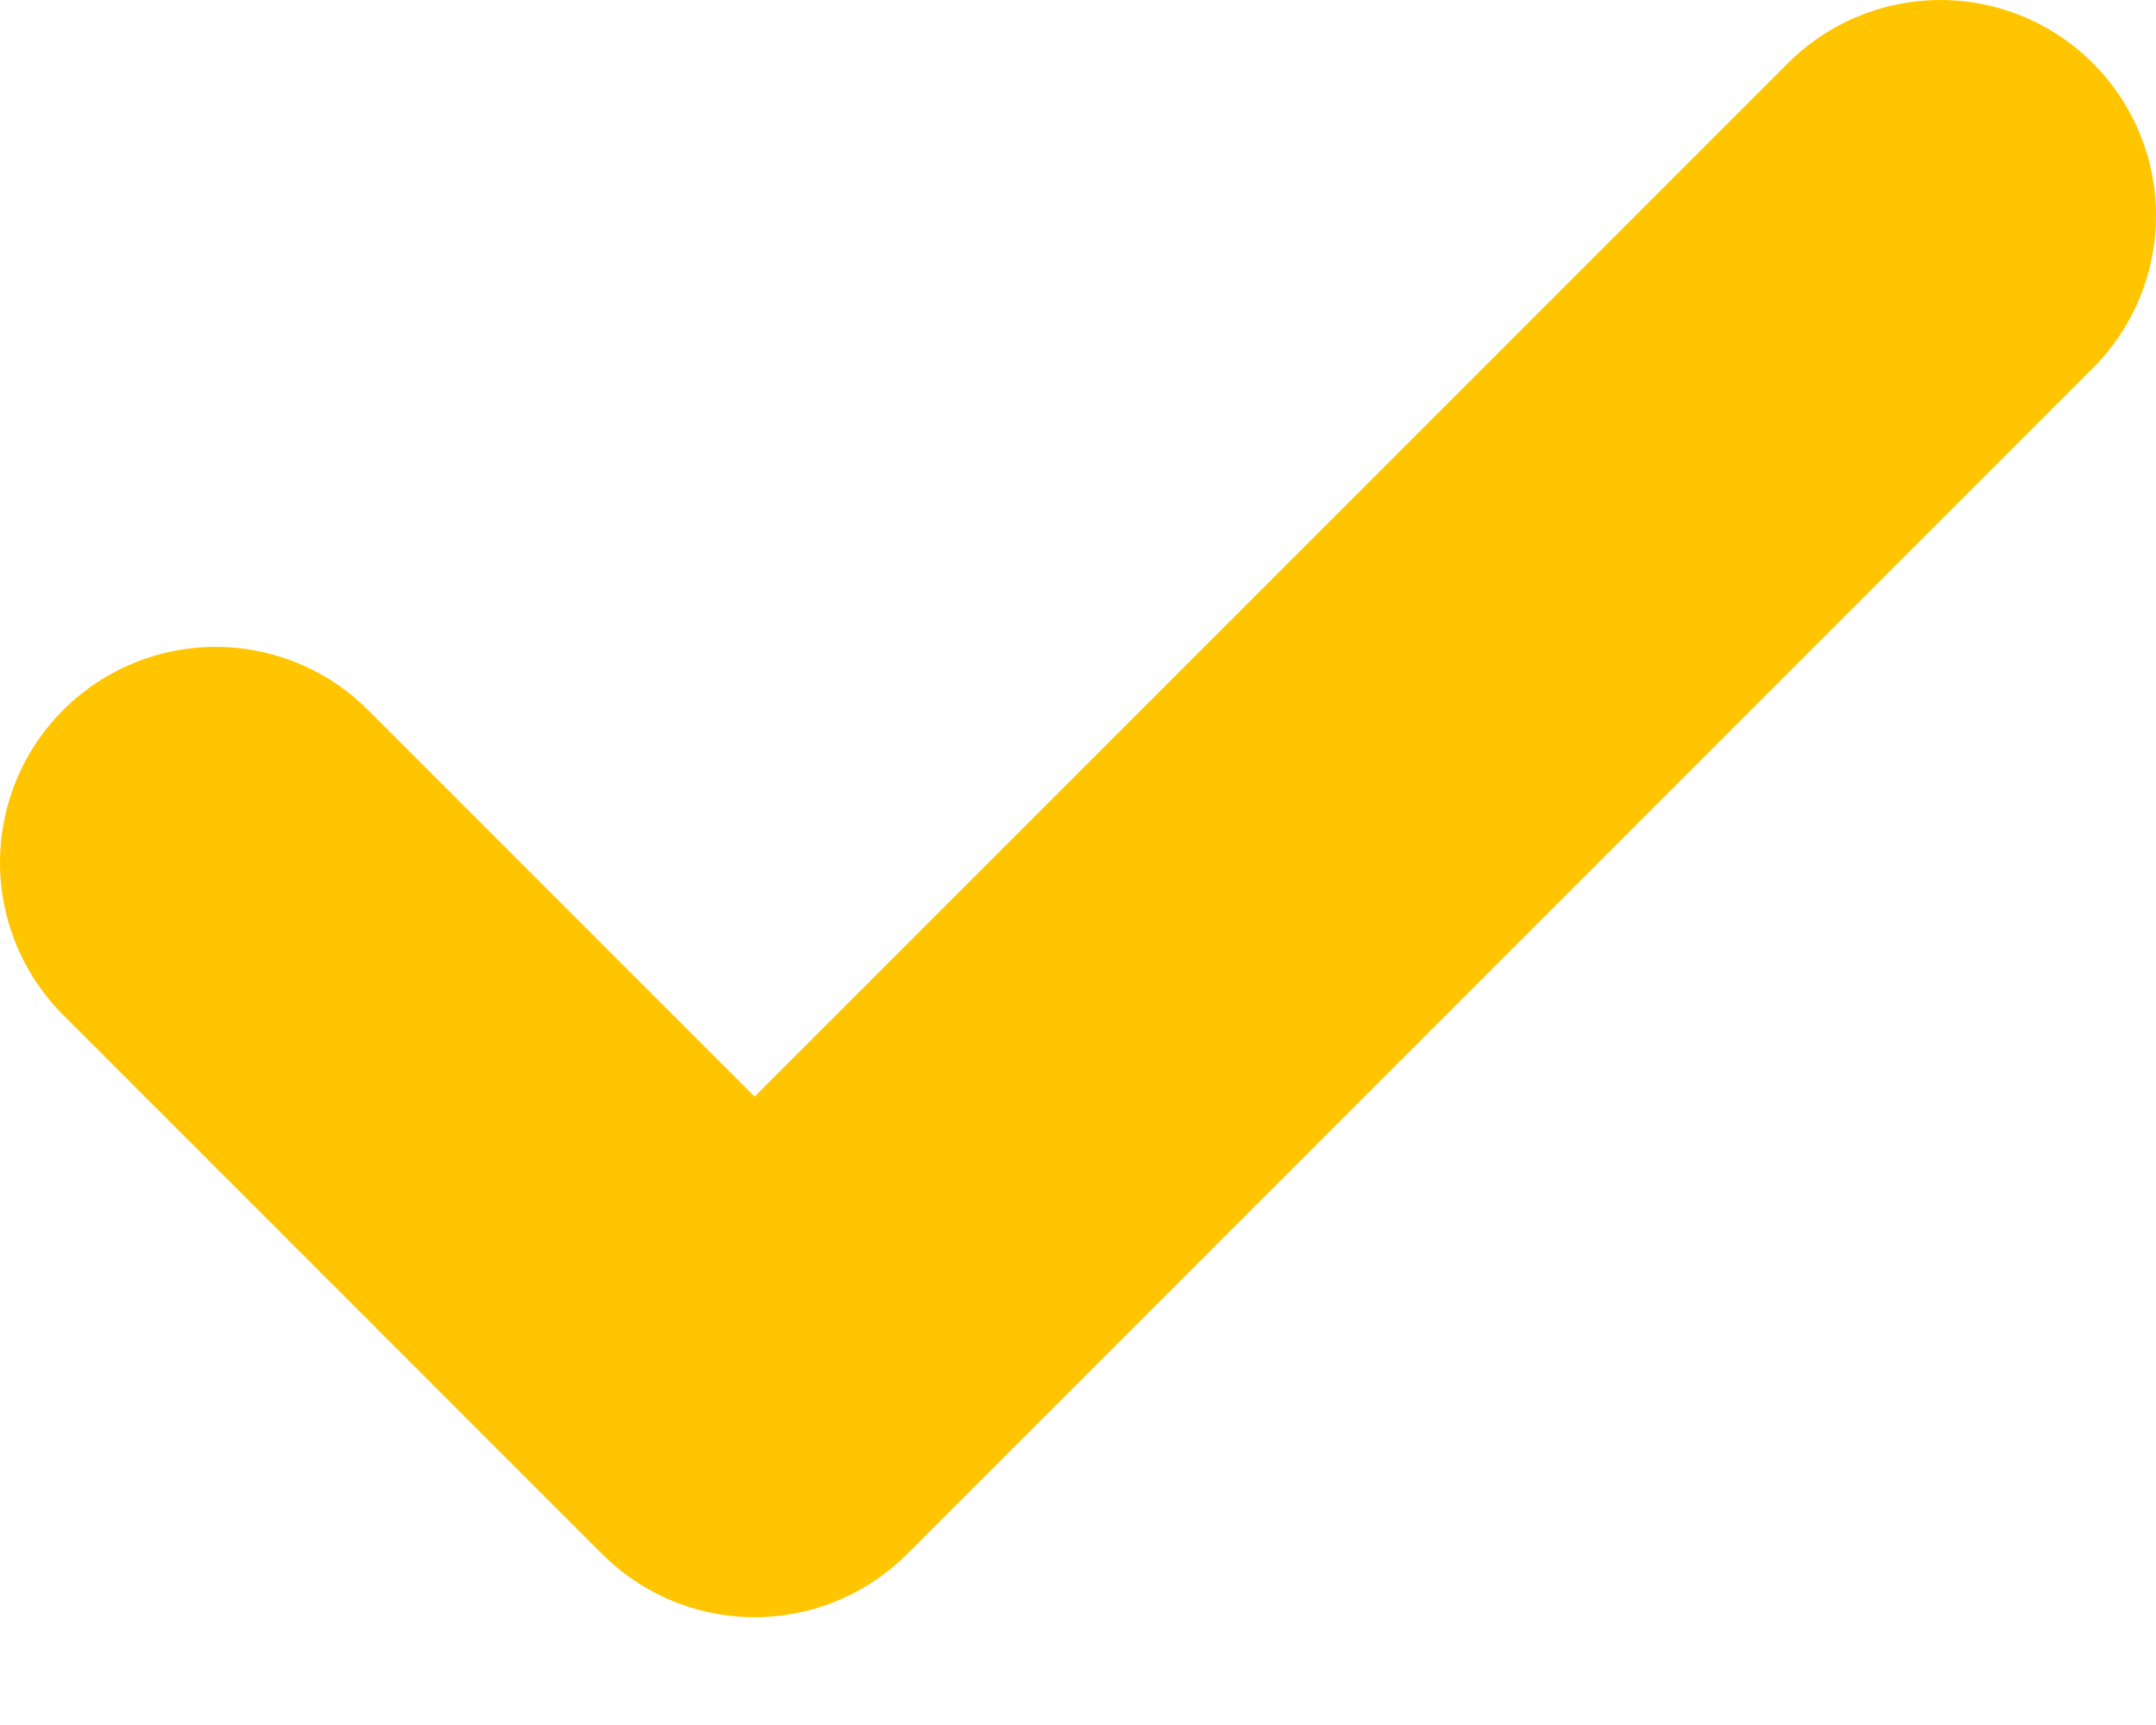
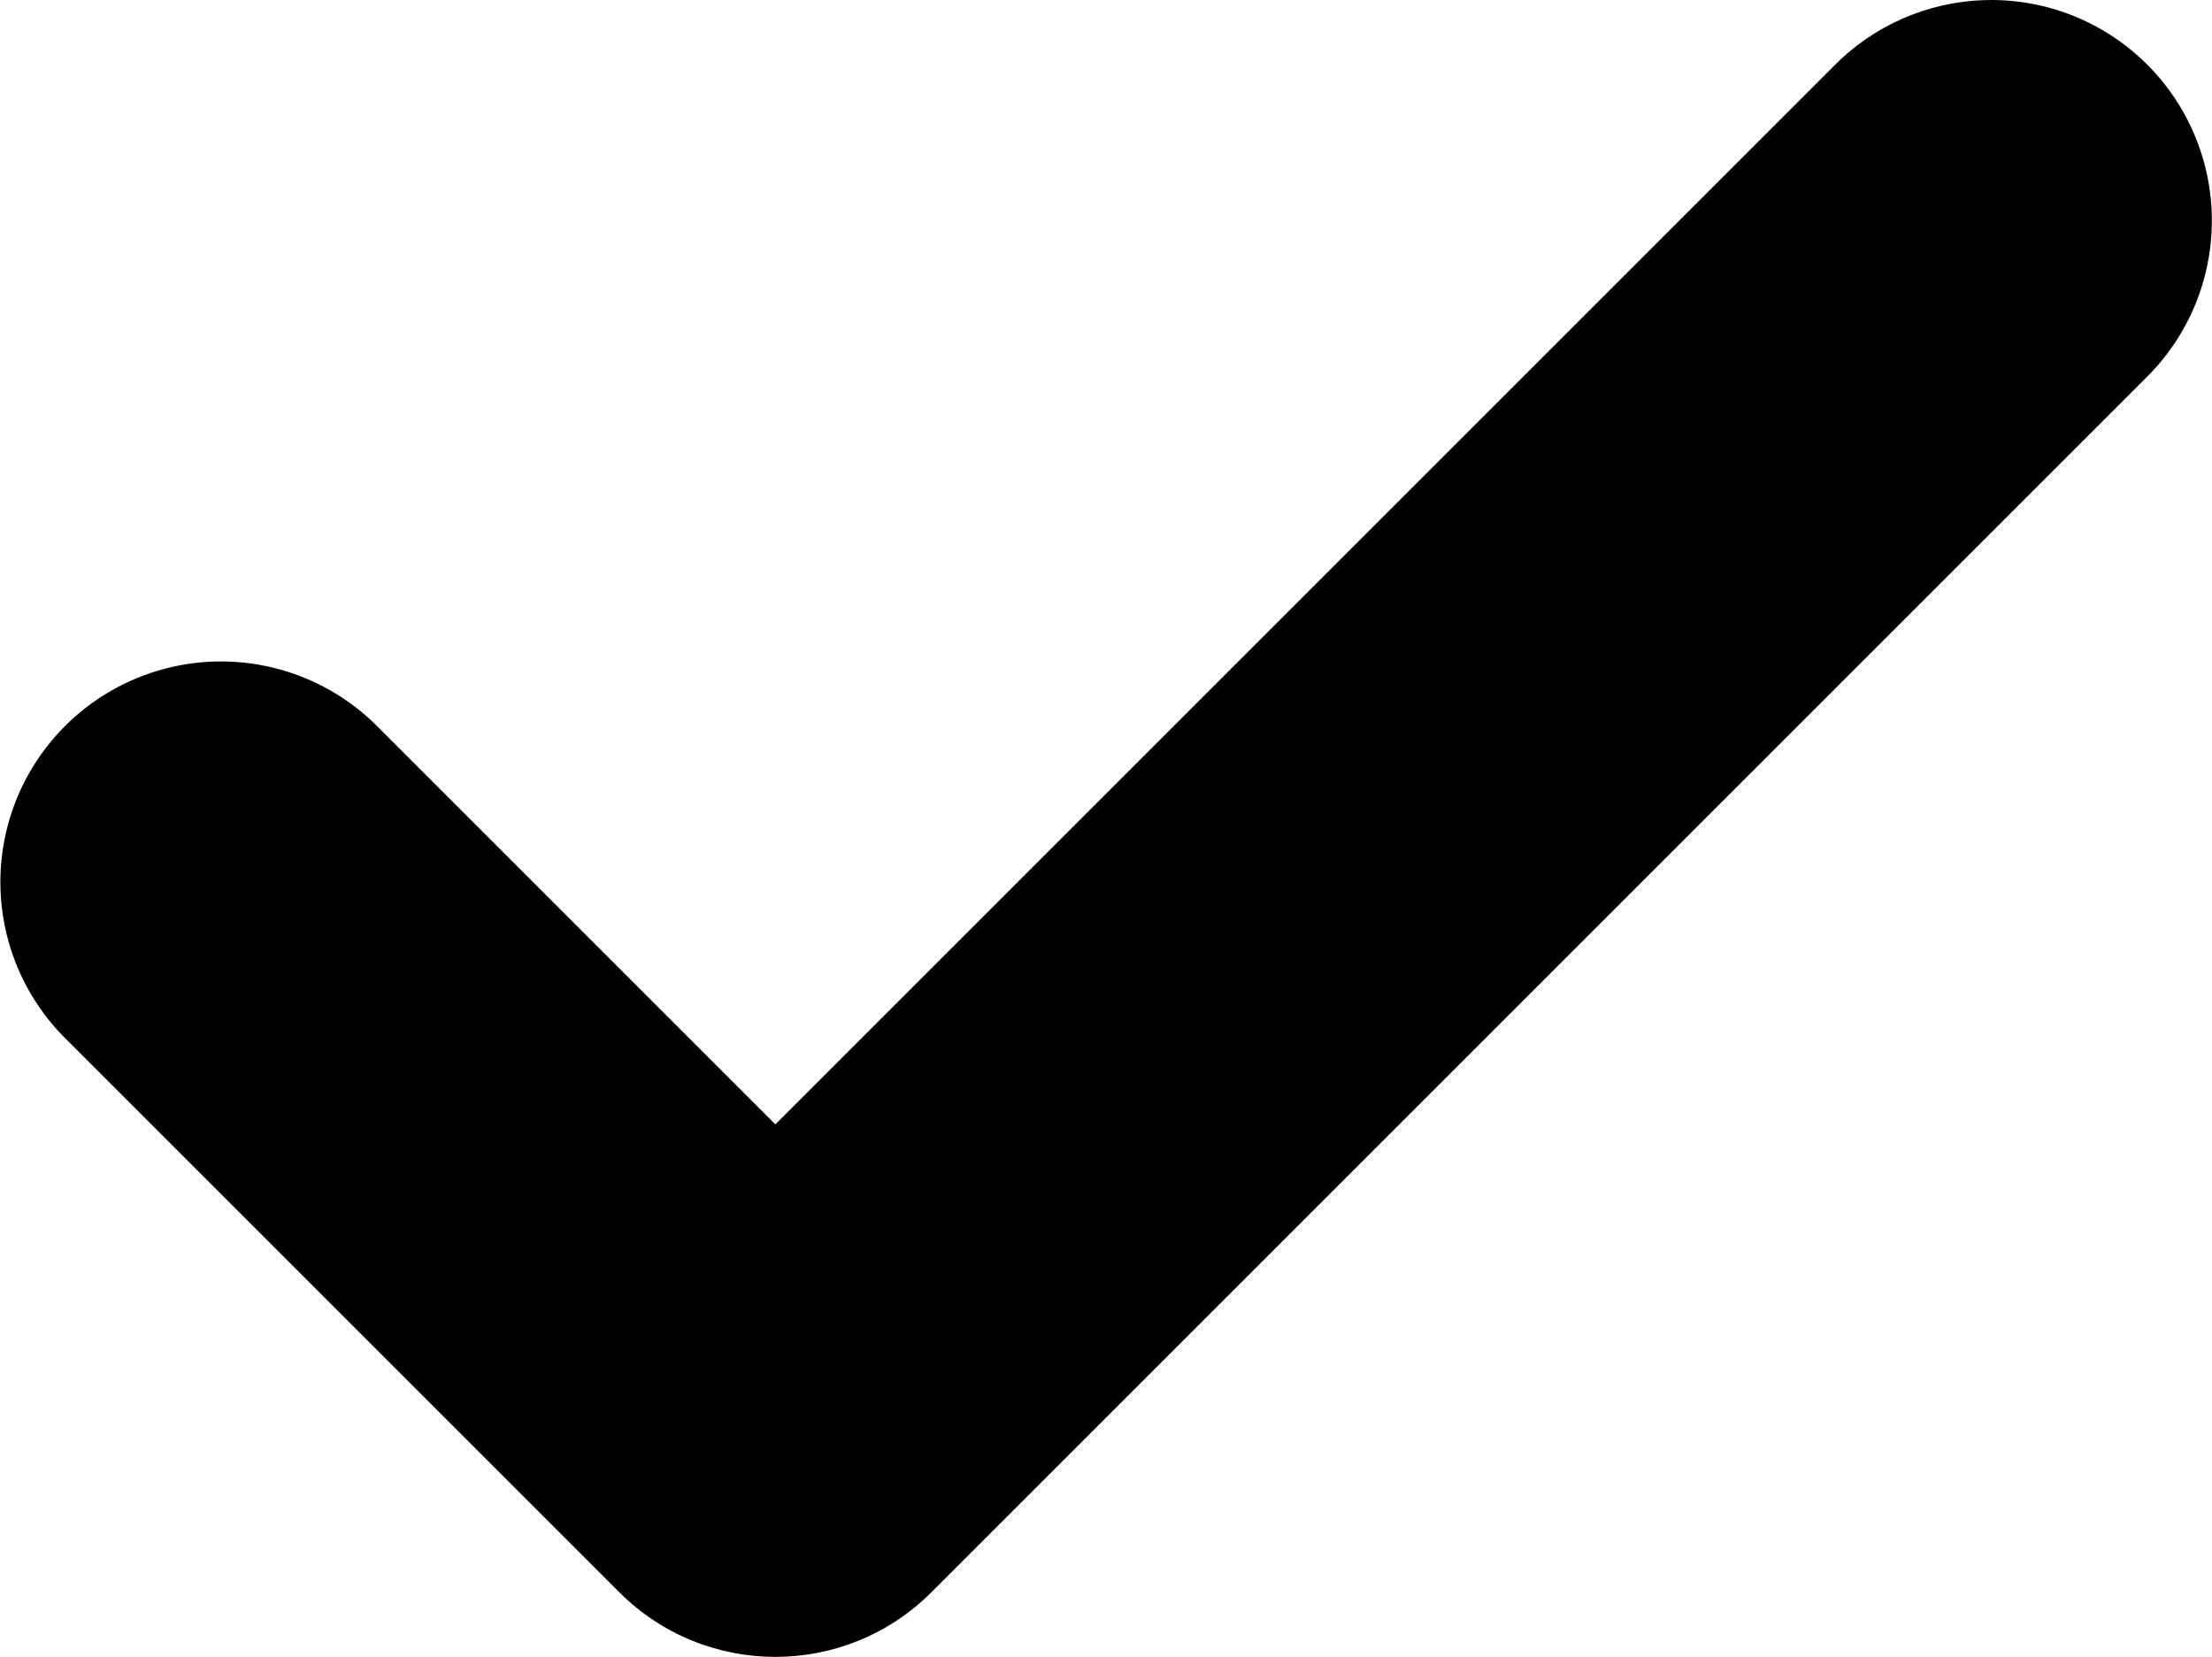
- <svg xmlns="http://www.w3.org/2000/svg" width="10" height="8" viewBox="0 0 10 8" fill="none">
-   <path d="M1 4L3.5 6.5L9 1" stroke="#FFC500" stroke-width="2" stroke-linecap="round" stroke-linejoin="round" />
+ <svg xmlns="http://www.w3.org/2000/svg" width="10.025" height="7.51" version="1.1" viewBox="0 0 10.025 7.51">
+   <path d="m8.995 4.3462e-4a1 1 0 0 0-0.688 0.303l-4.793 4.793-1.793-1.793a1 1 0 1 0-1.414 1.414l2.5 2.5a1 1 0 0 0 1.414 0l5.5-5.5a1 1 0 0 0-0.727-1.717z" />
</svg>
